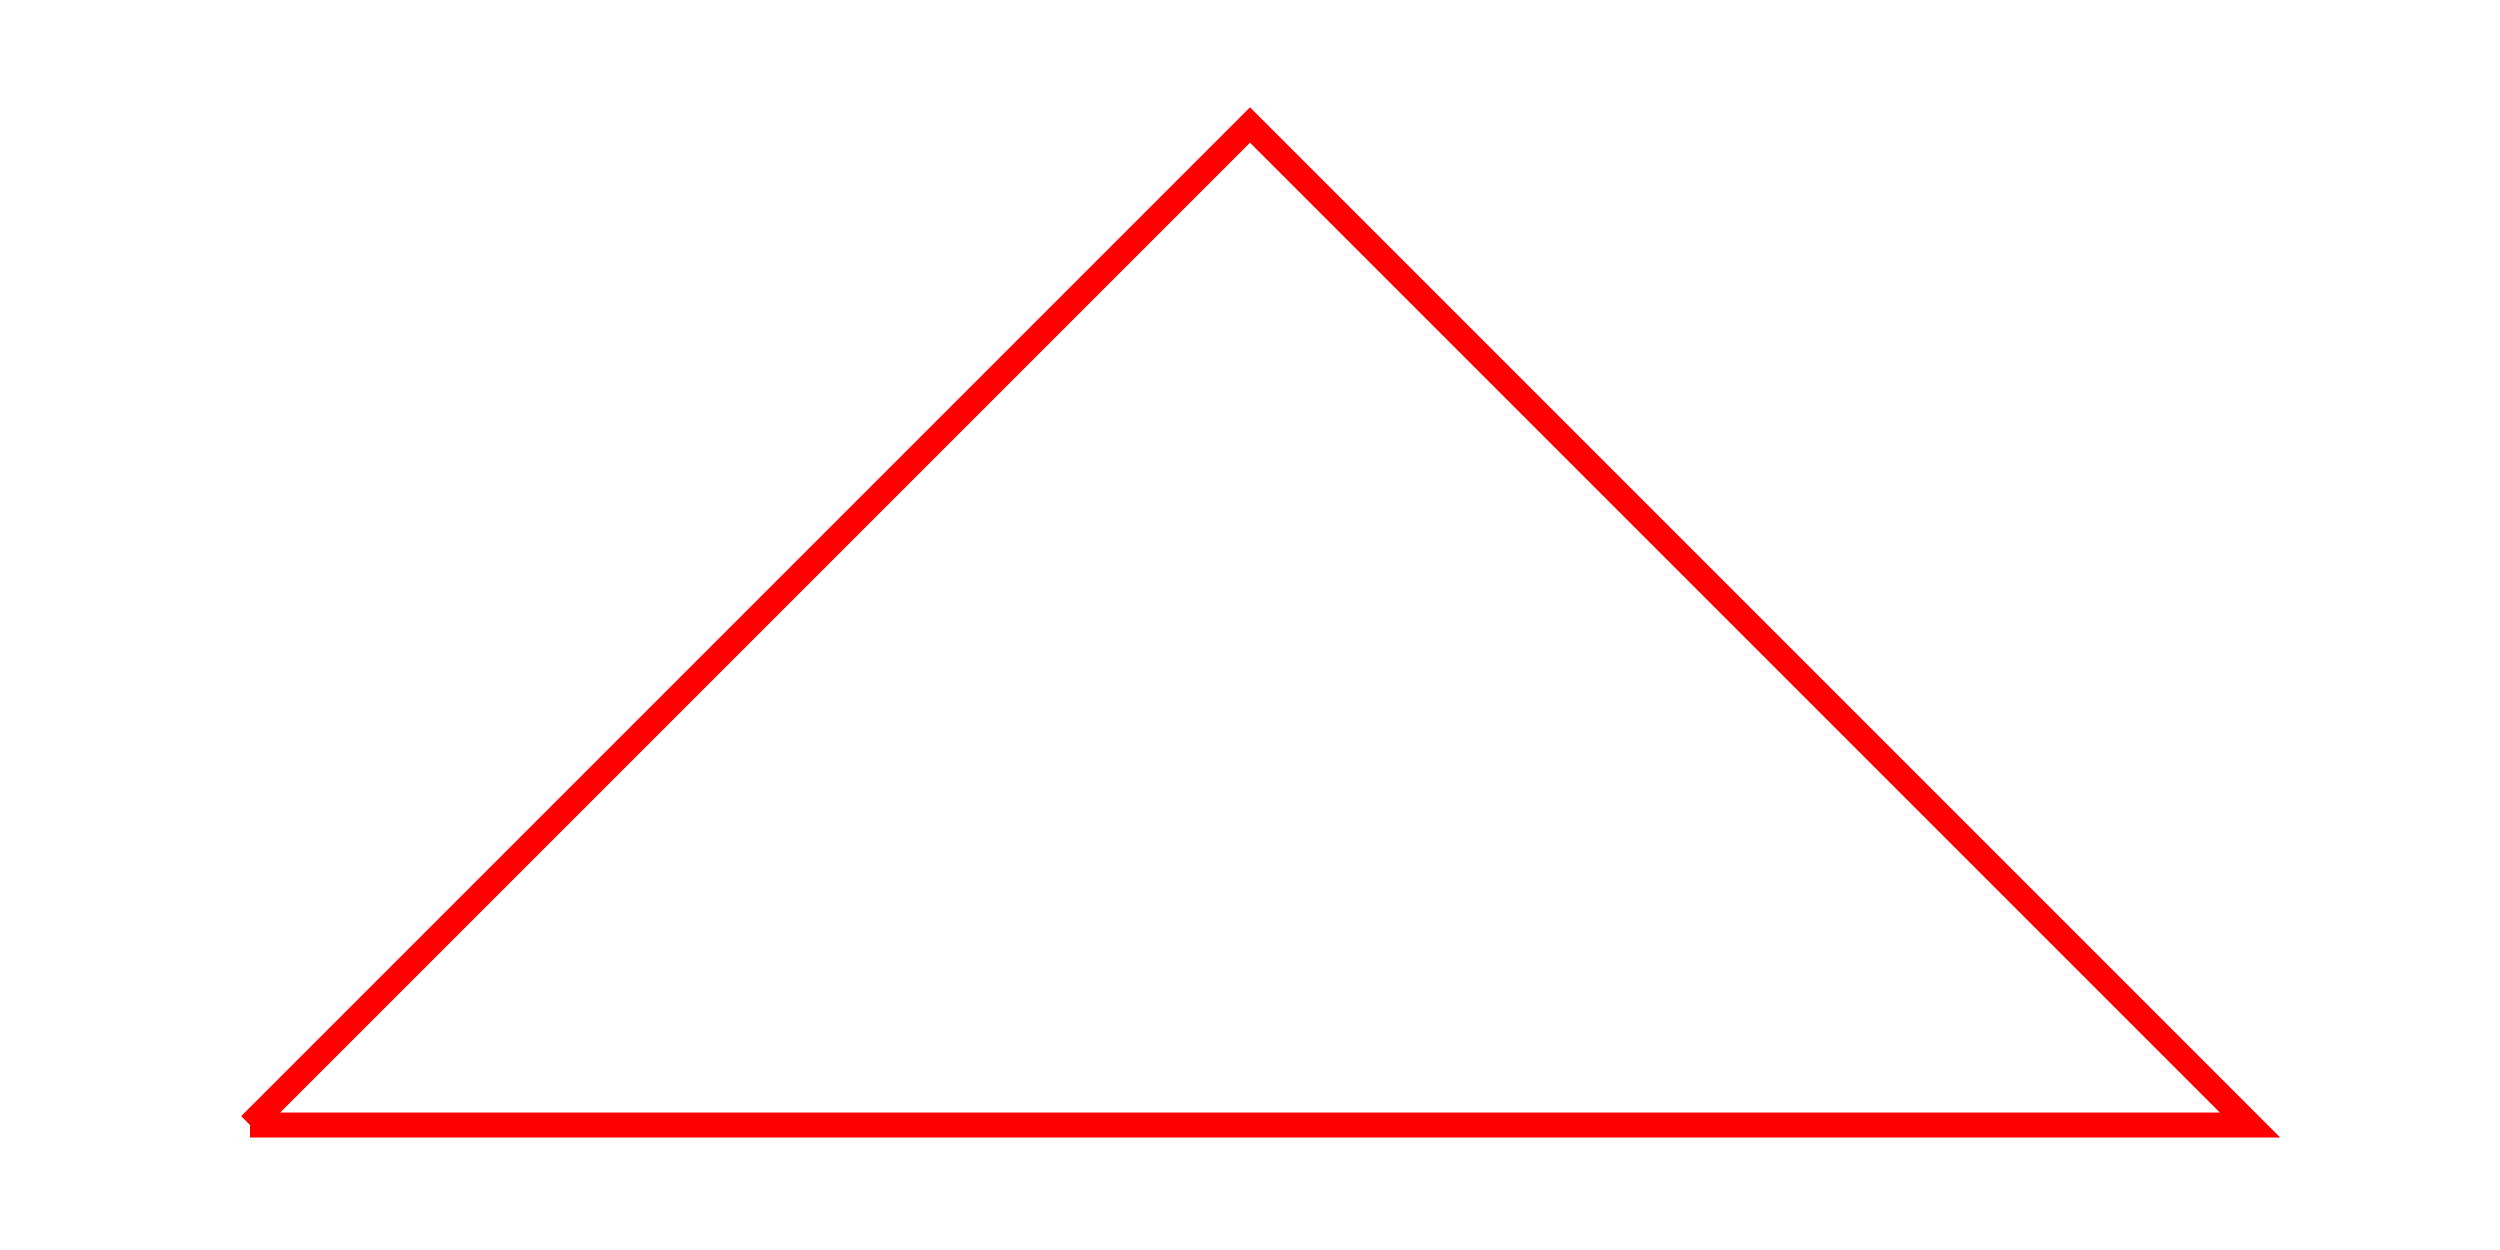
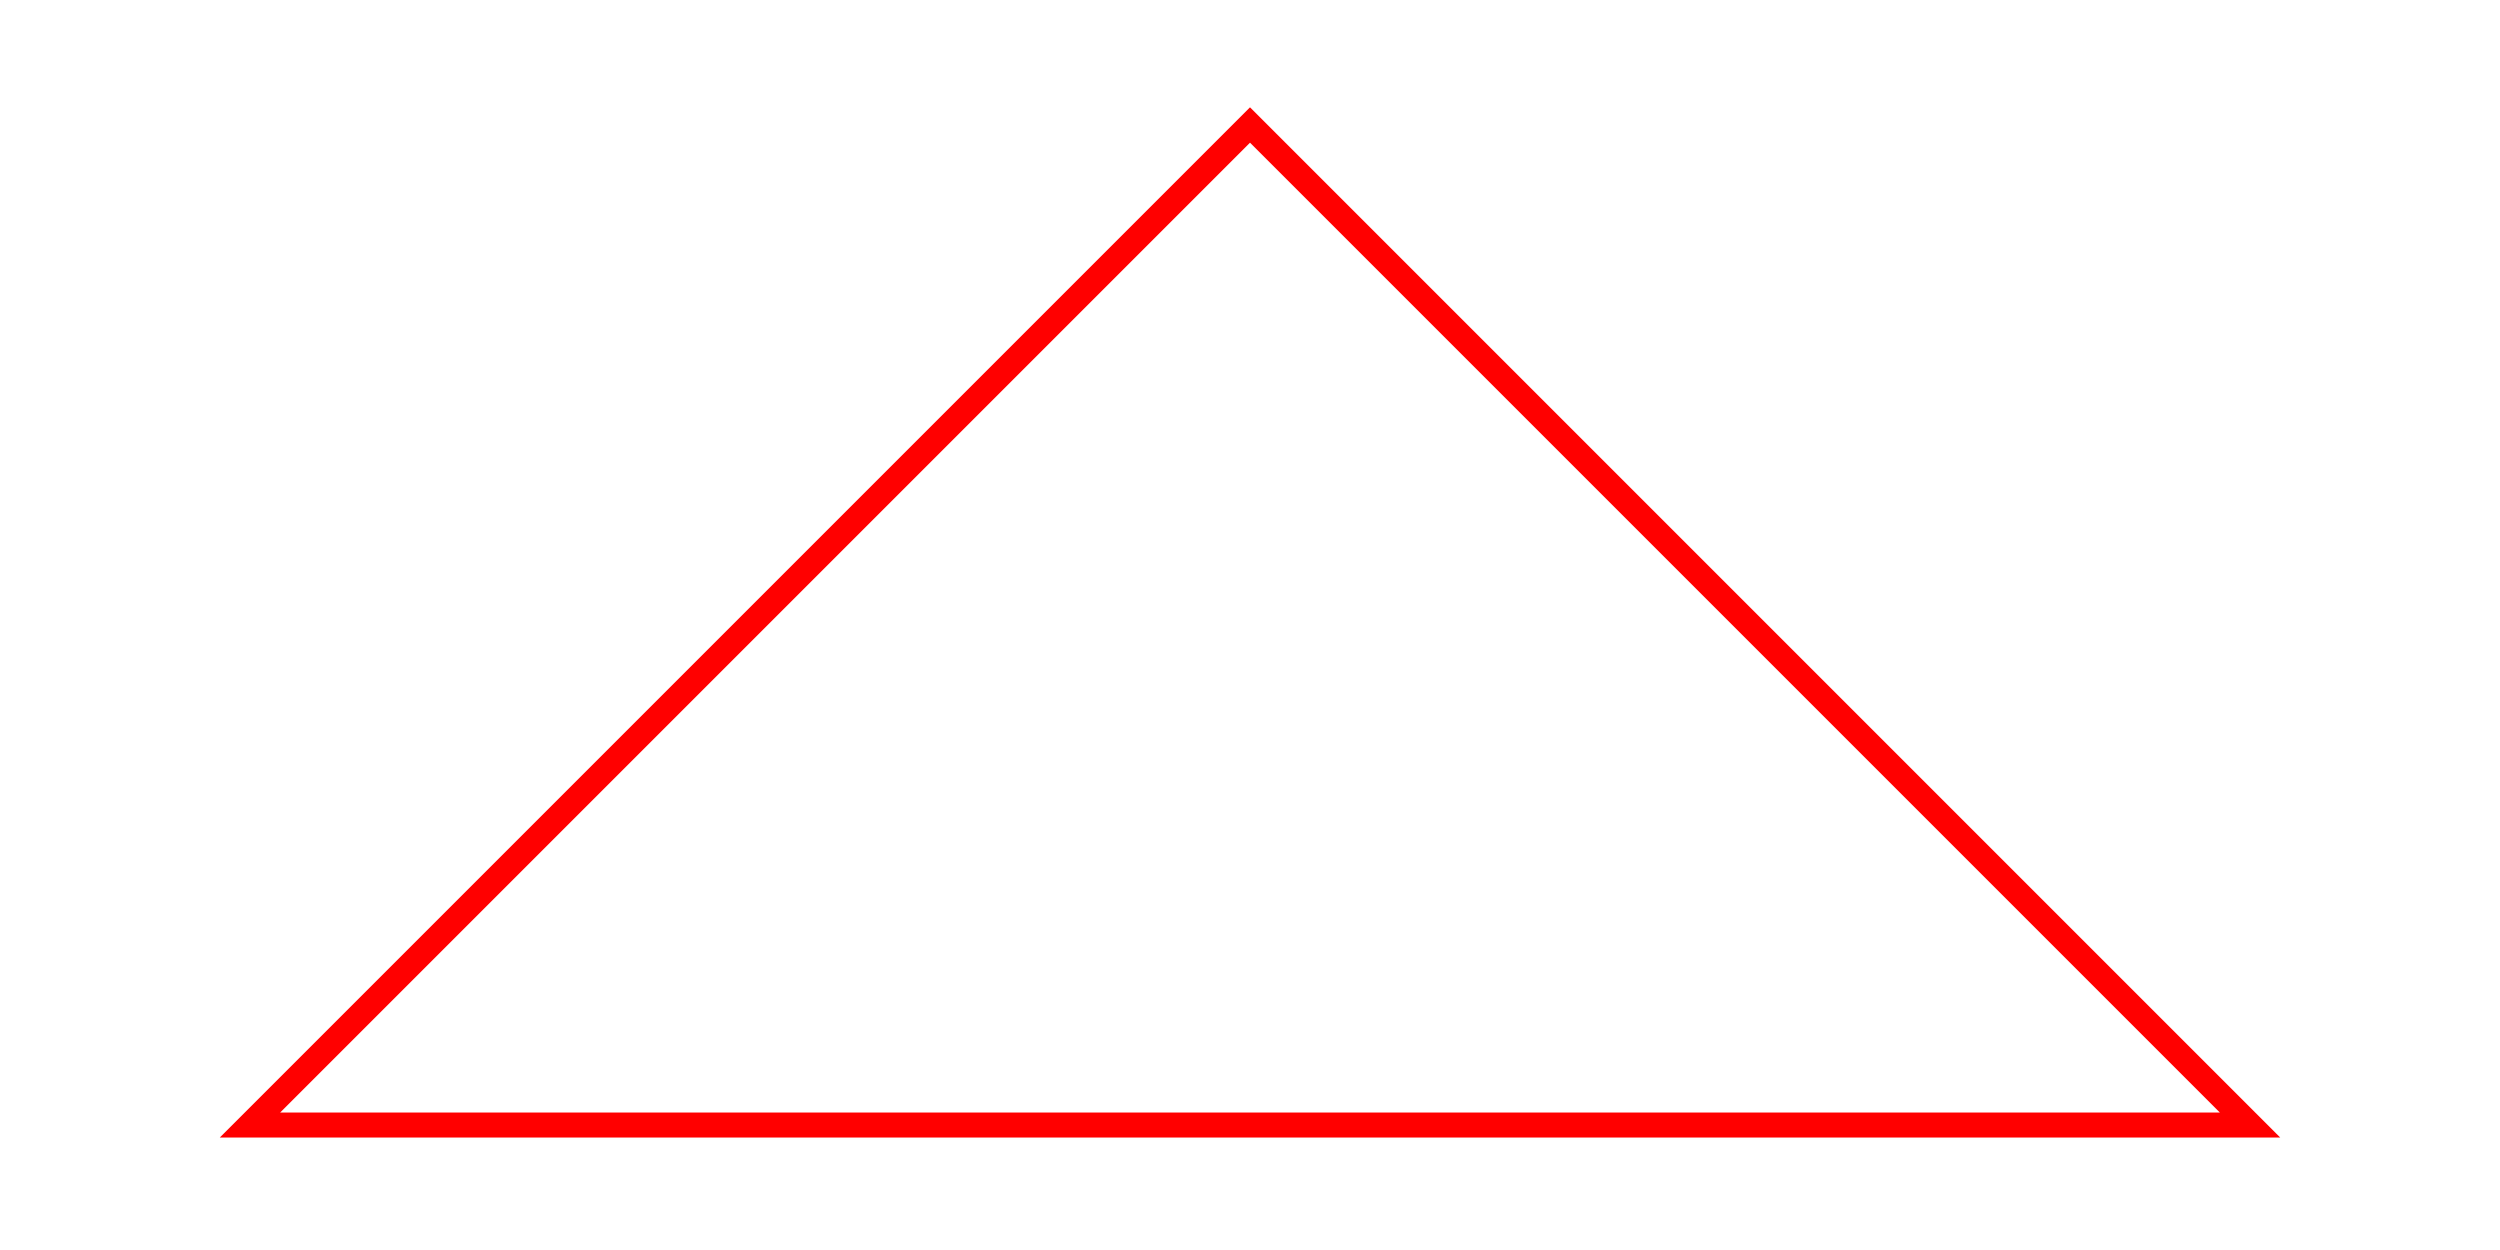
<svg xmlns="http://www.w3.org/2000/svg" height="100" width="200">
  <g>
    <defs>
      <clipPath id="my_polygon_layer_stroked_clip_path">
        <rect height="100" width="200" x="0" y="0" />
      </clipPath>
    </defs>
    <g height="100" width="200">
      <g clip-path="url(#my_polygon_layer_stroked_clip_path)" transform="translate(0,0)">
-         <path d="M 20 90 L 180 90 L 100 10 L 20 90" fill="none" opacity="1" stroke="rgb(255, 0, 0)" stroke-width="2" />
+         <path d="M 20 90 L 180 90 L 100 10 Z" fill="none" opacity="1" stroke="rgb(255, 0, 0)" stroke-width="2" />
      </g>
    </g>
  </g>
</svg>
